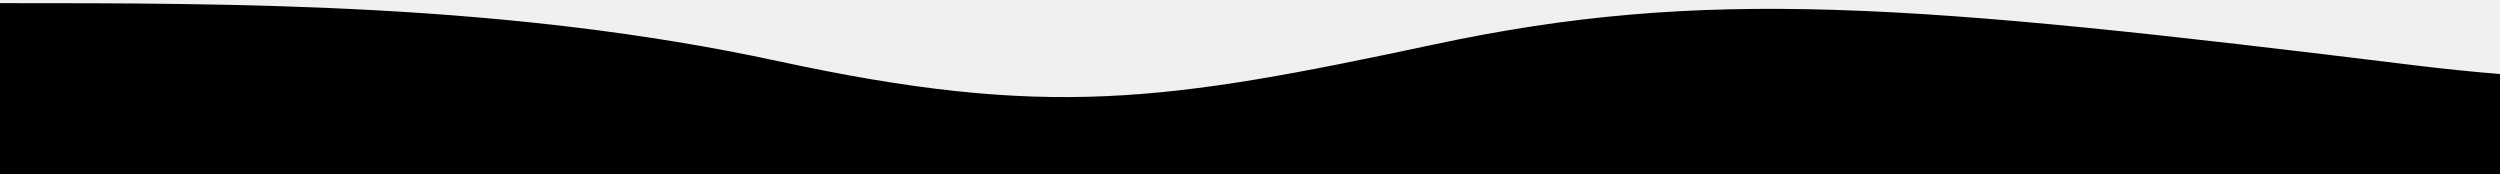
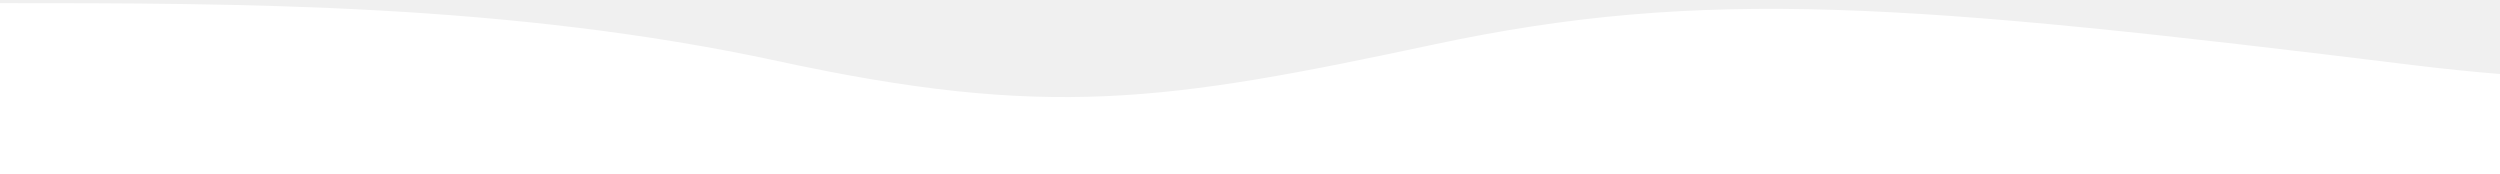
<svg xmlns="http://www.w3.org/2000/svg" class="wave-1hkxOo" version="1.1" viewBox="0 0 1440 100" preserveAspectRatio="none">
-   <path class="wavePath-haxJK1 animationPaused-2hZ4IO" d="M826.337,25.54 C670.97,58.656 603.696,68.787 447.802,35.144 C293.343,1.811 137.334,1.811 0,1.811 L0,150 L1920,150 L1920,1.811 C1739.535,-16.685 1679.864,73.161 1389.783,37.486 C1099.701,1.811 981.705,-7.577 826.337,25.54 Z" fill="currentColor" />
+   <path class="wavePath-haxJK1 animationPaused-2hZ4IO" d="M826.337,25.54 C670.97,58.656 603.696,68.787 447.802,35.144 C293.343,1.811 137.334,1.811 0,1.811 L0,150 L1920,150 L1920,1.811 C1739.535,-16.685 1679.864,73.161 1389.783,37.486 C1099.701,1.811 981.705,-7.577 826.337,25.54 Z" fill="#ffffff" />
</svg>
